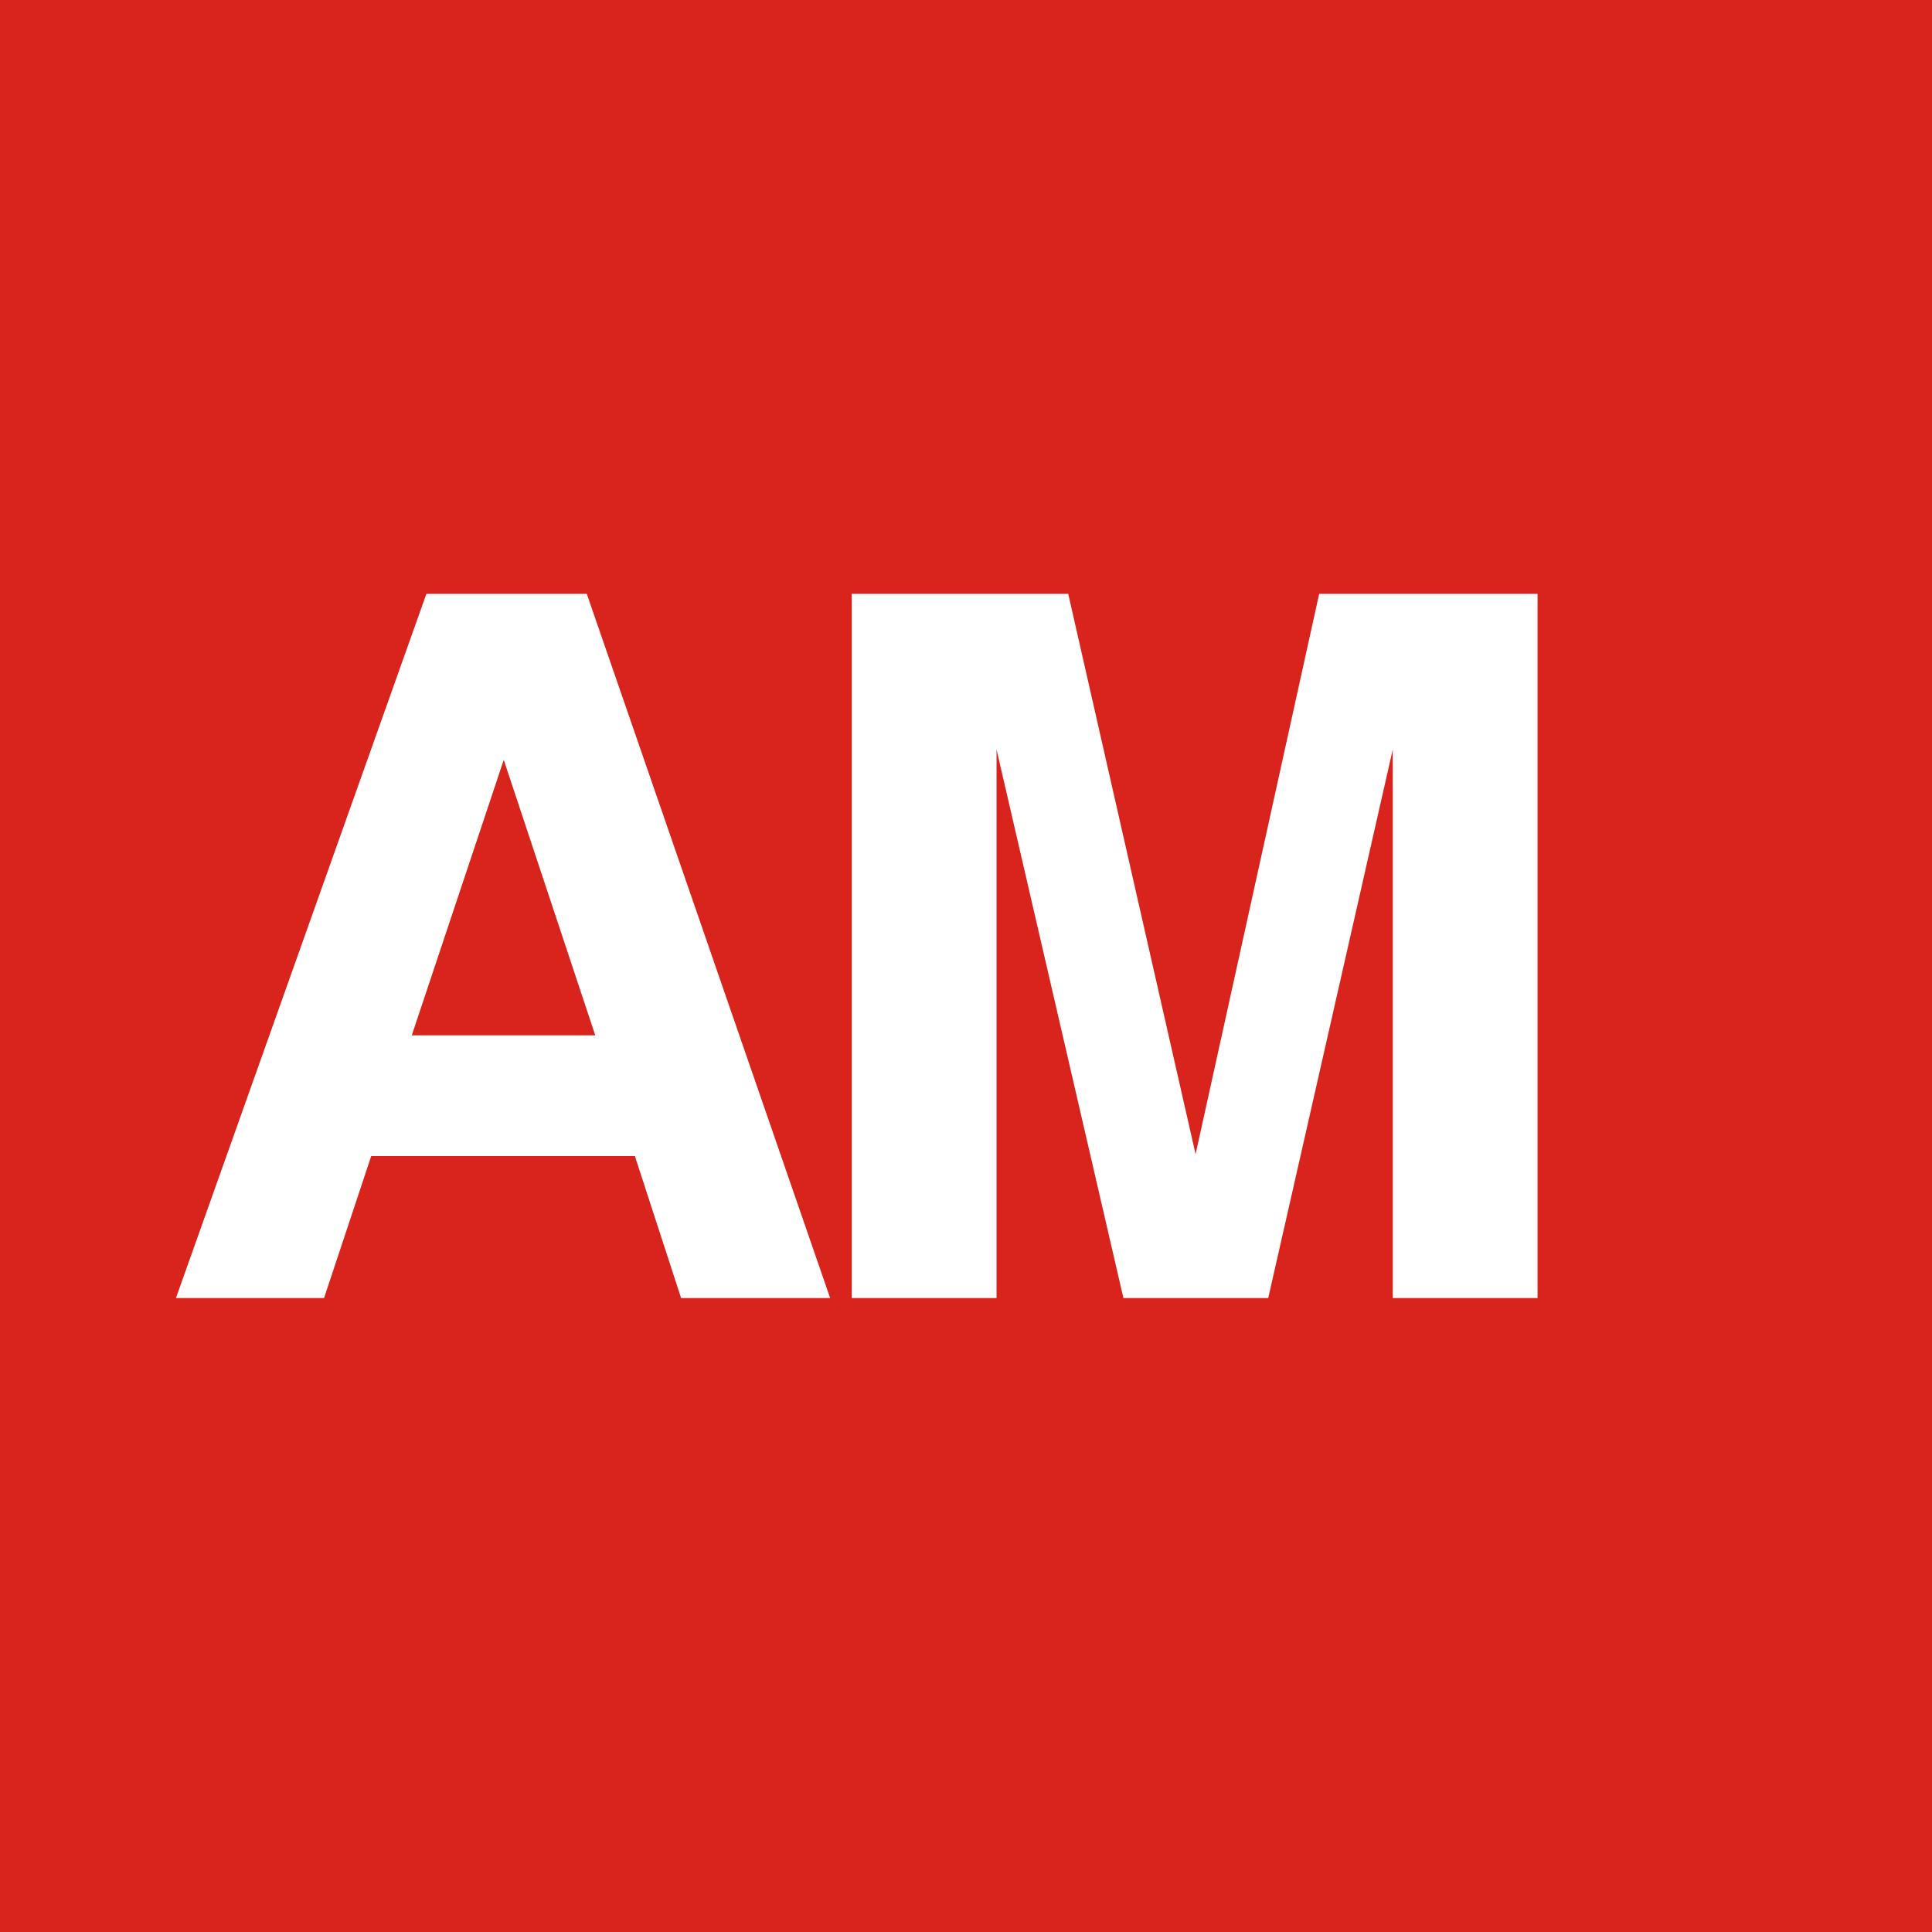
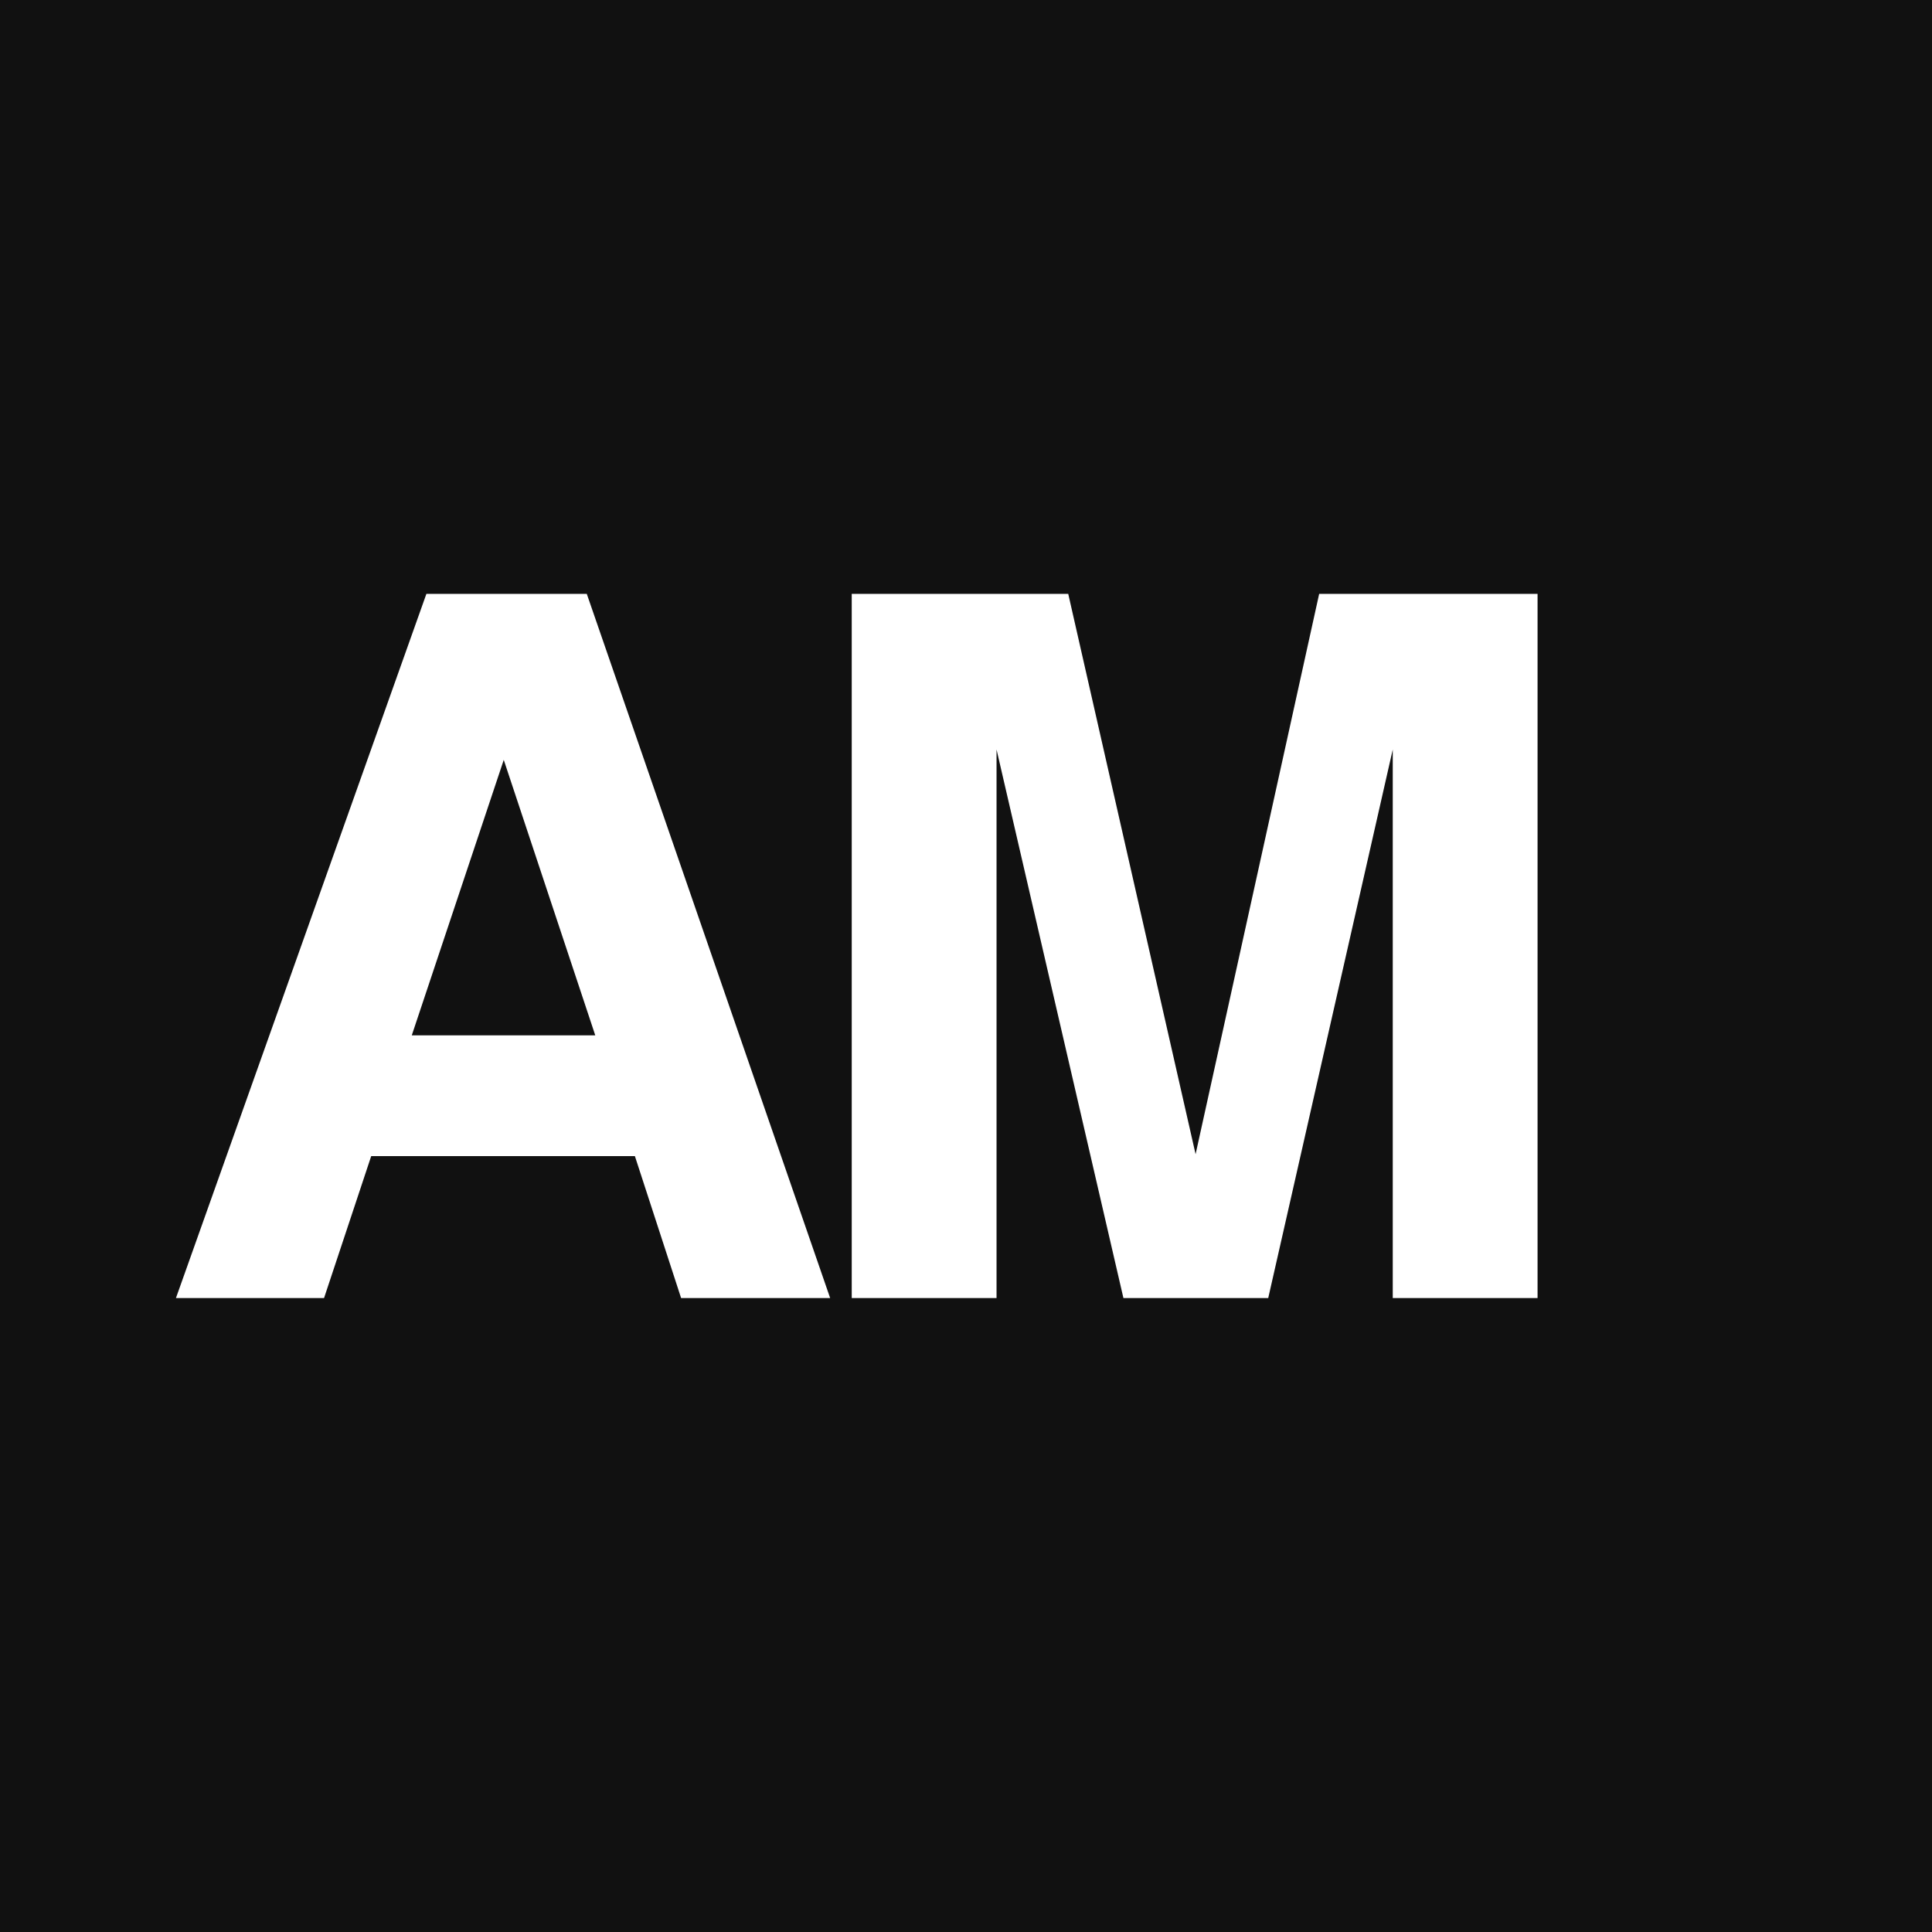
<svg xmlns="http://www.w3.org/2000/svg" viewBox="0 0 64 64">
-   <rect width="64" height="64" fill="#d8241c" />
+   <rect width="64" height="64" fill="#111" />
  <text x="5" y="43" font-family="Helvetica,Arial,sans-serif" font-weight="700" font-size="32" letter-spacing="-2" fill="white">AM</text>
</svg>
